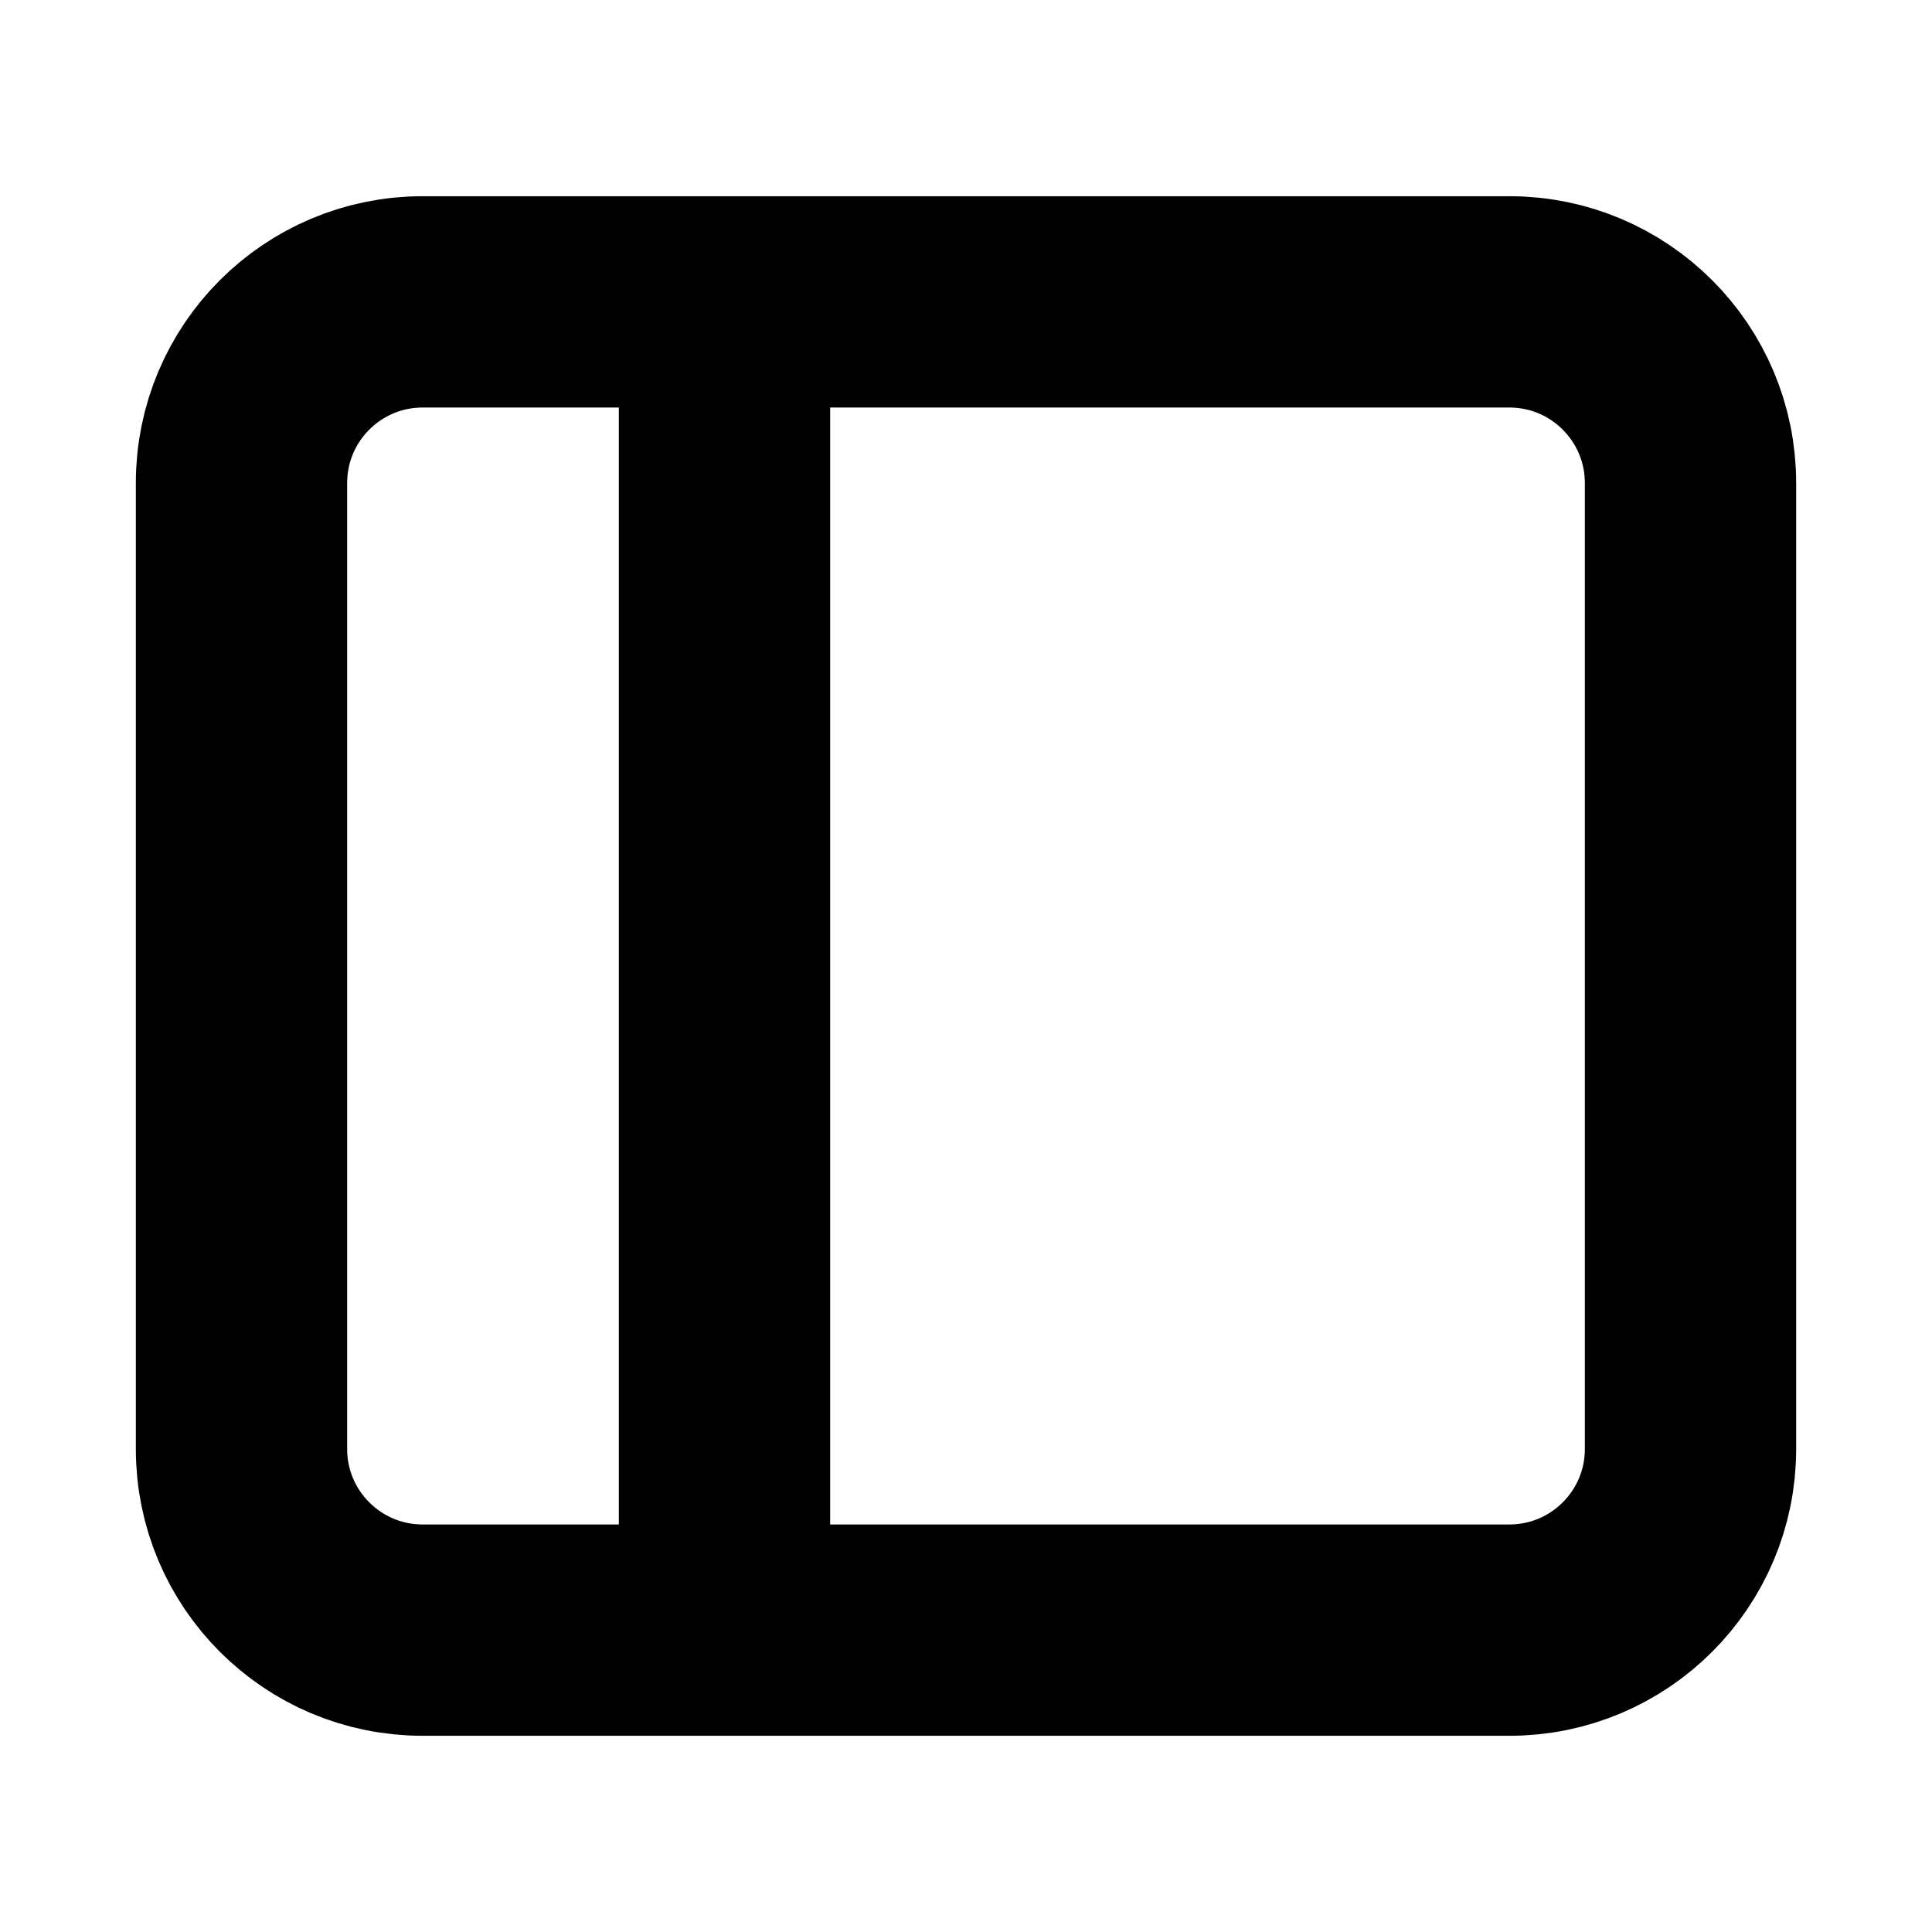
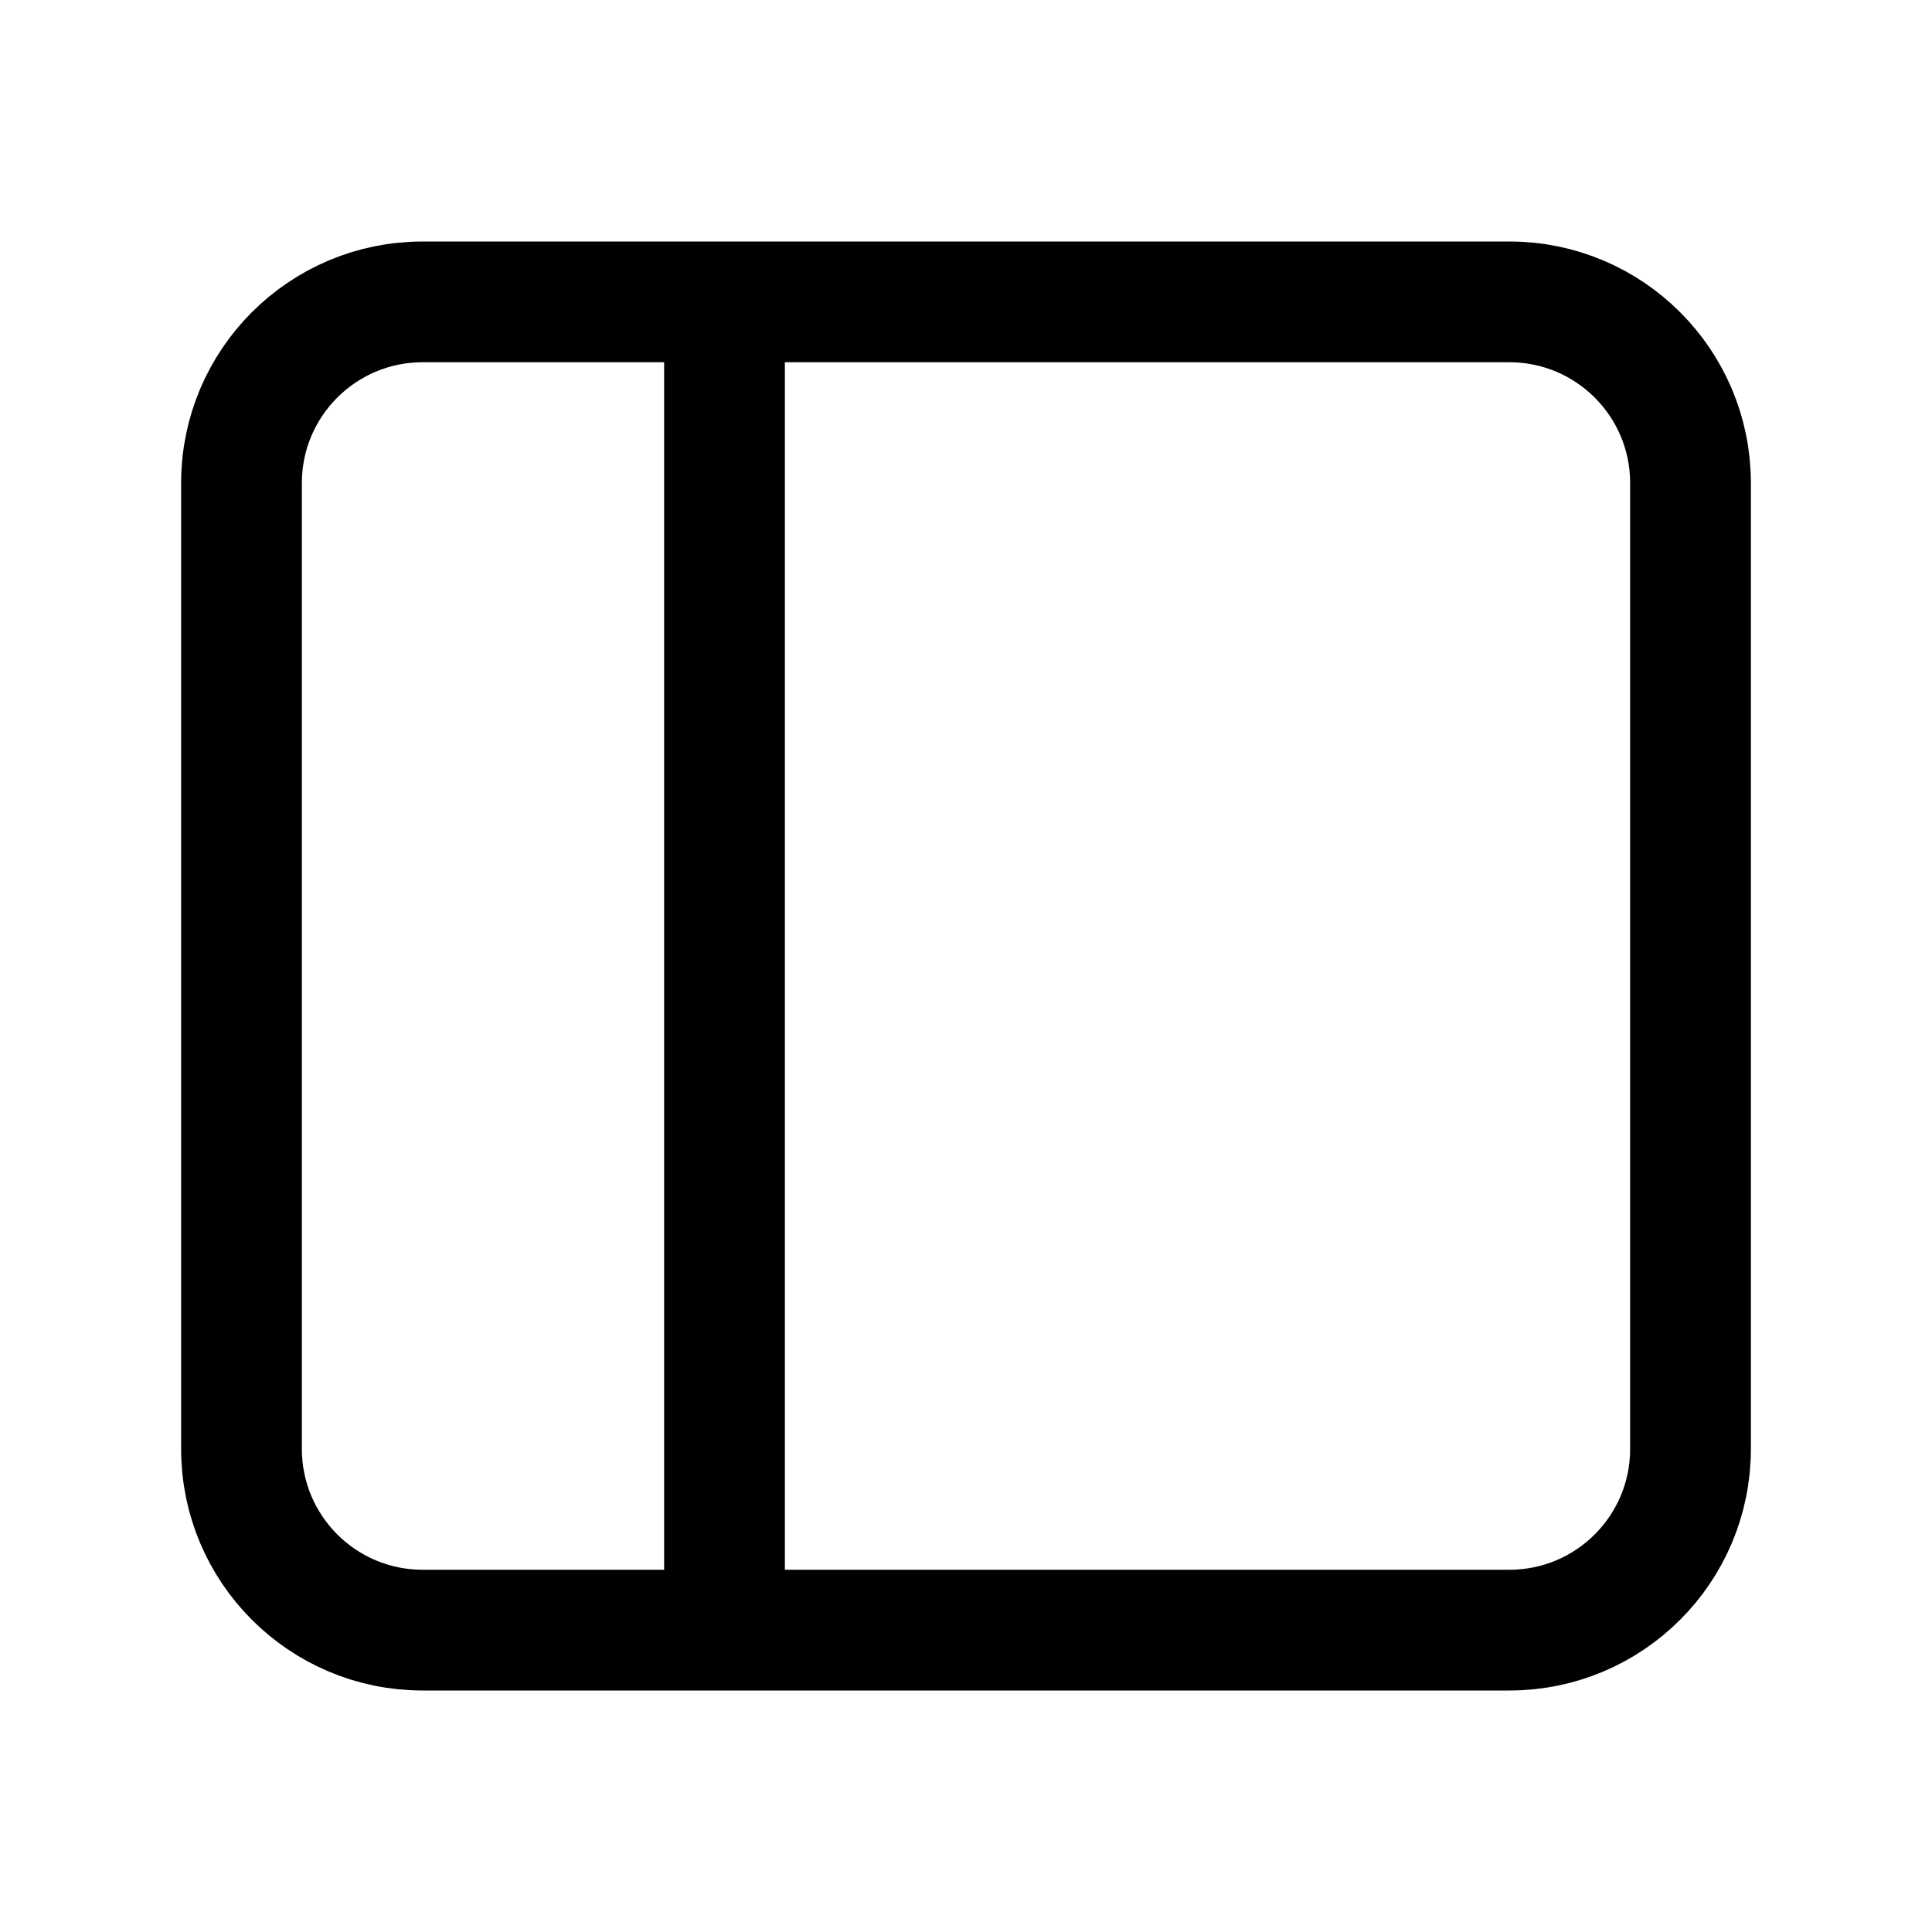
<svg xmlns="http://www.w3.org/2000/svg" width="16" height="16" viewBox="0 0 16 16" fill="none">
-   <rect x="2" y="2.5" width="12" height="11" rx="1.5" stroke="currentColor" stroke-width="1.75" />
-   <path d="M6 3v10" stroke="currentColor" stroke-width="1.75" stroke-linecap="round" />
+   <rect x="2" y="2.5" width="12" height="11" rx="1.5" stroke="currentColor" stroke-width="1" />
+   <path d="M6 3v10" stroke="currentColor" stroke-width="1" stroke-linecap="round" />
</svg>
